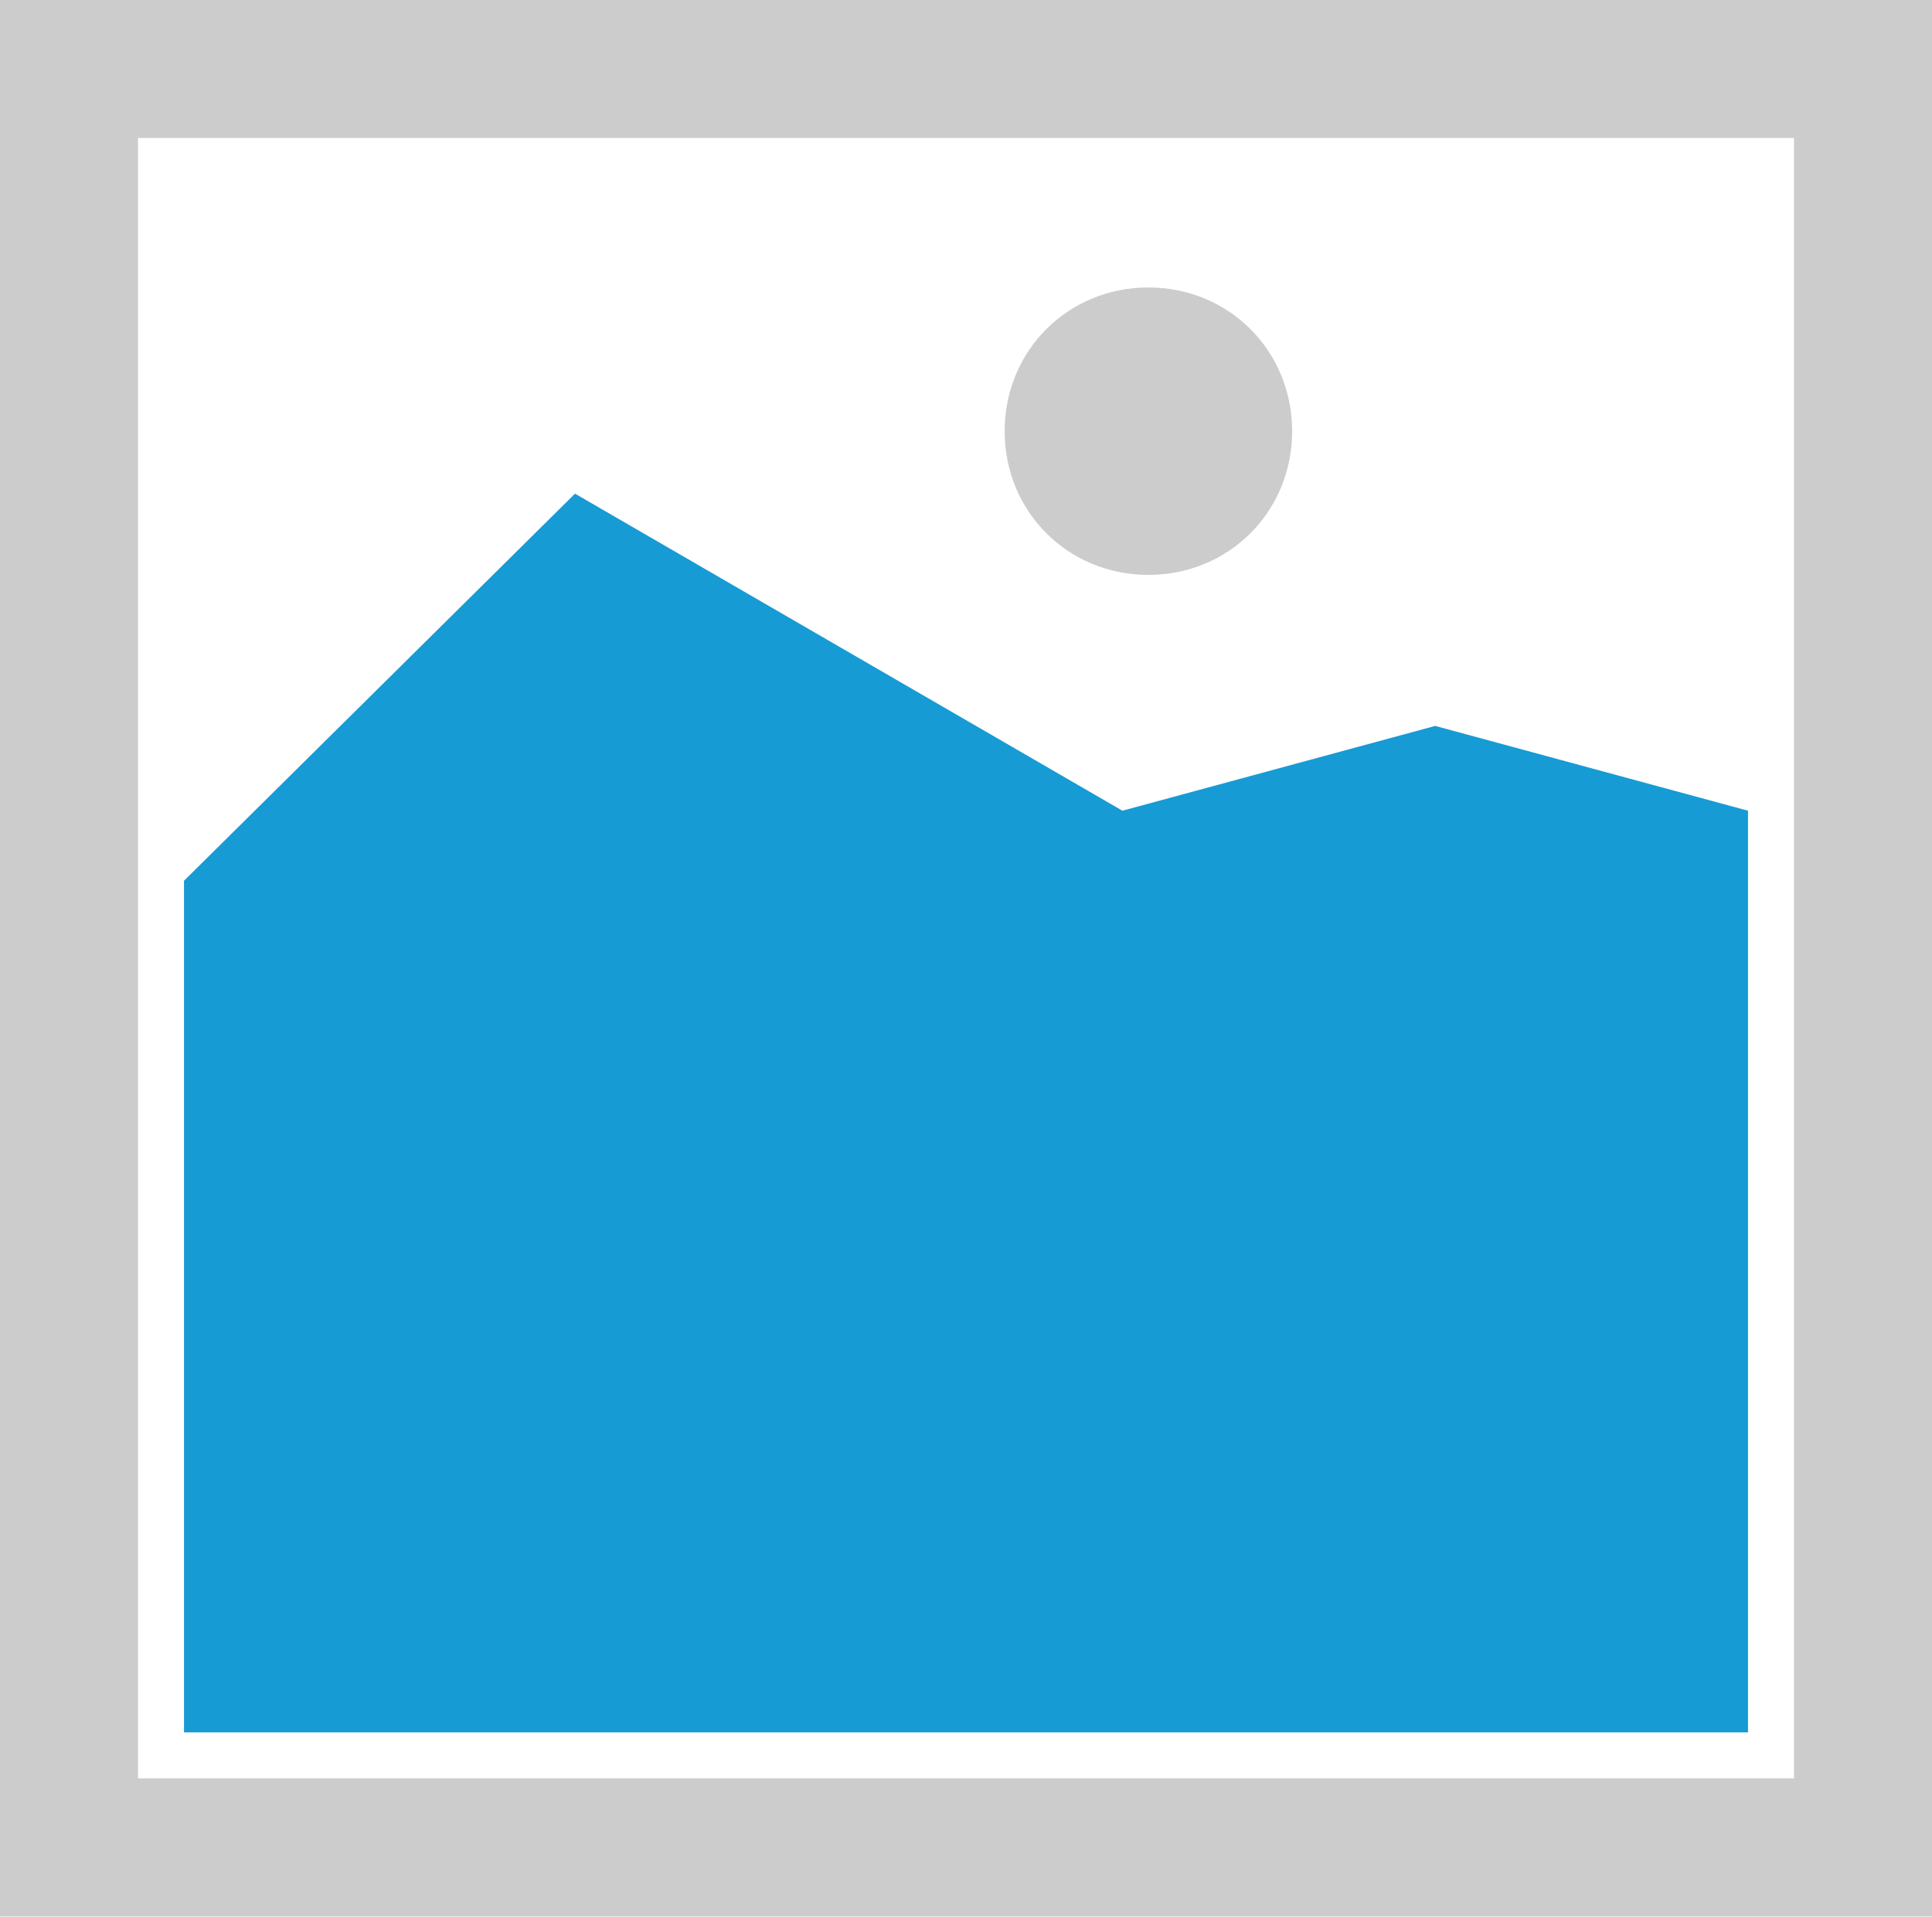
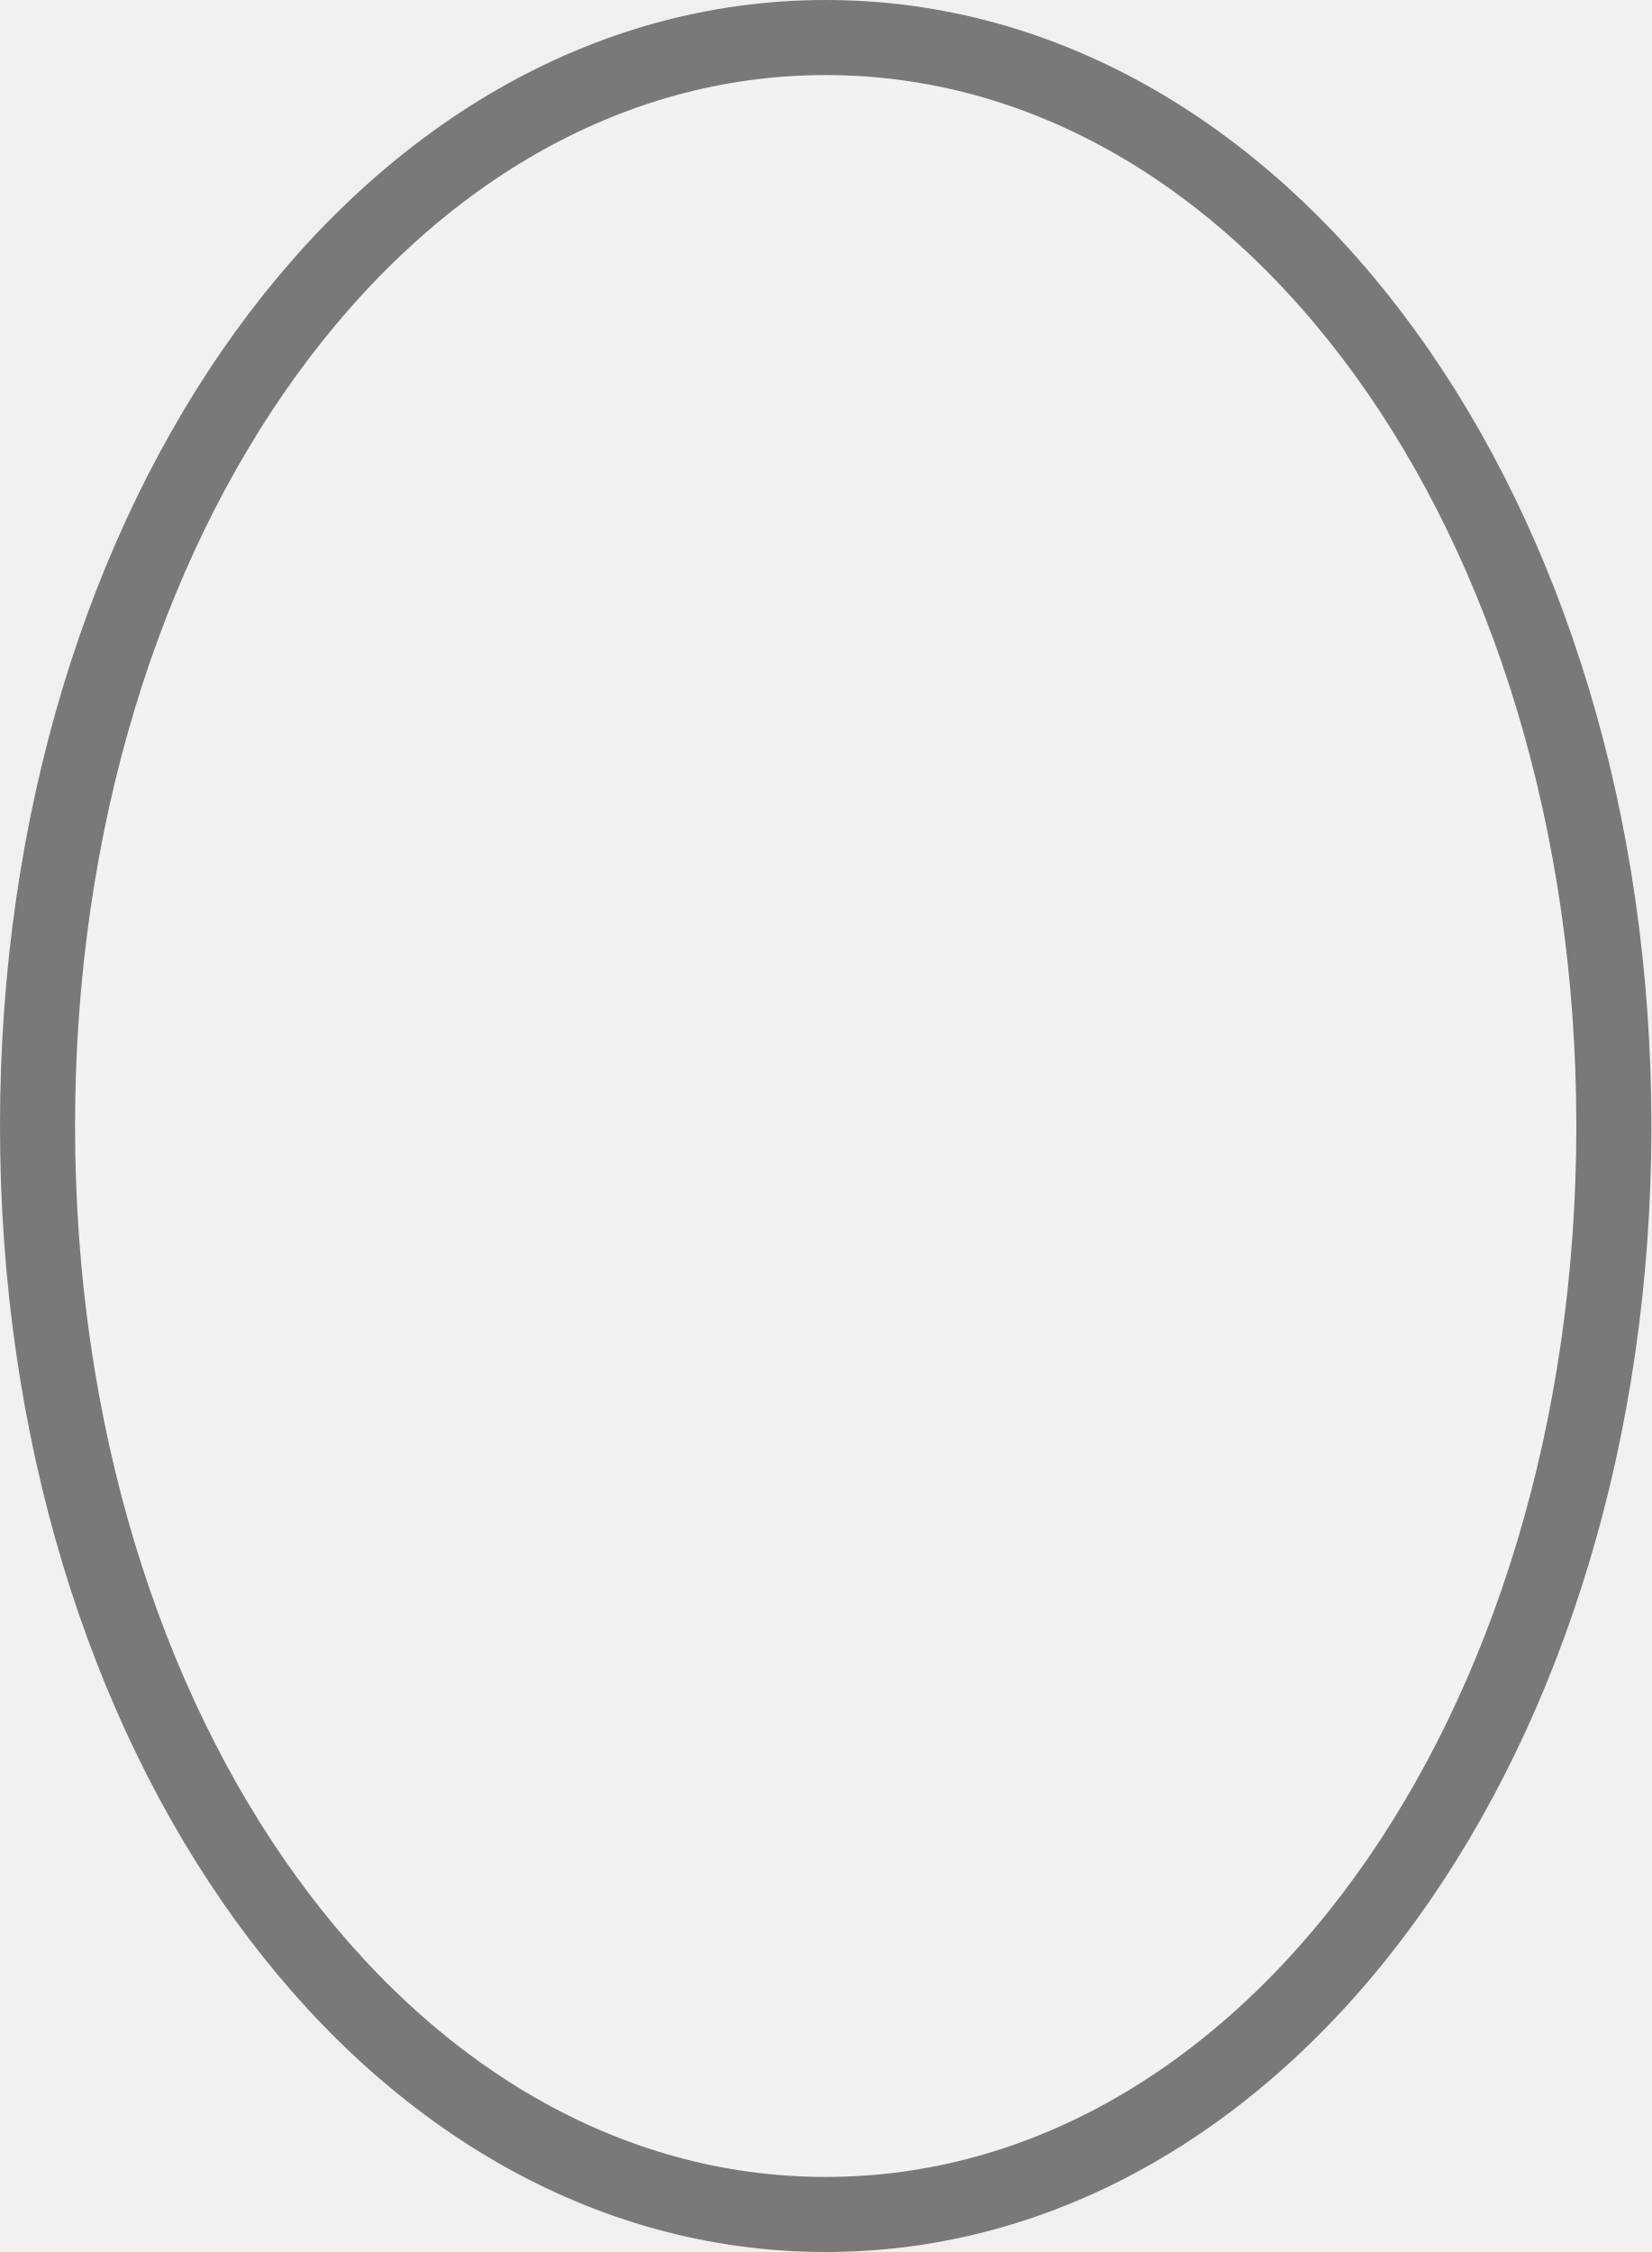
- <svg xmlns="http://www.w3.org/2000/svg" version="1.1" width="126px" height="125px">
-   <g transform="matrix(1 0 0 1 -13 -687 )">
-     <path d="M 13 687  L 139 687  L 139 812  L 13 812  L 13 687  " fill-rule="nonzero" fill="#cccccc" stroke="none" />
-     <path d="M 22 696  L 130 696  L 130 803  L 22 803  L 22 696  " fill-rule="nonzero" fill="#ffffff" stroke="none" />
-     <path d="M 87.895 724.5  C 82.645 724.5  78.52 720.375  78.52 715.125  C 78.52 709.875  82.645 705.75  87.895 705.75  C 93.145 705.75  97.27 709.875  97.27 715.125  C 97.27 720.375  93.145 724.5  87.895 724.5  " fill-rule="nonzero" fill="#cccccc" stroke="none" />
-     <path d="M 25 800  L 25 744.45  L 50.5 719.2  L 86.2 739.881  L 106.6 734.35  L 127 739.881  L 127 800  L 25 800  " fill-rule="nonzero" fill="#169bd5" stroke="none" />
+ <svg xmlns="http://www.w3.org/2000/svg" version="1.1" width="22px" height="30px">
+   <g transform="matrix(1 0 0 1 -121 -375 )">
+     <path d="M 132 375  C 138.16 375  143 381.6  143 390  C 143 398.4  138.16 405  132 405  C 125.84 405  121 398.4  121 390  C 121 381.6  125.84 375  132 375  Z " fill-rule="nonzero" fill="#f2f2f2" stroke="none" />
+     <path d="M 132 375.5  C 137.88 375.5  142.5 381.88  142.5 390  C 142.5 398.12  137.88 404.5  132 404.5  C 126.12 404.5  121.5 398.12  121.5 390  C 121.5 381.88  126.12 375.5  132 375.5  Z " stroke-width="1" stroke="#797979" fill="none" />
  </g>
</svg>
